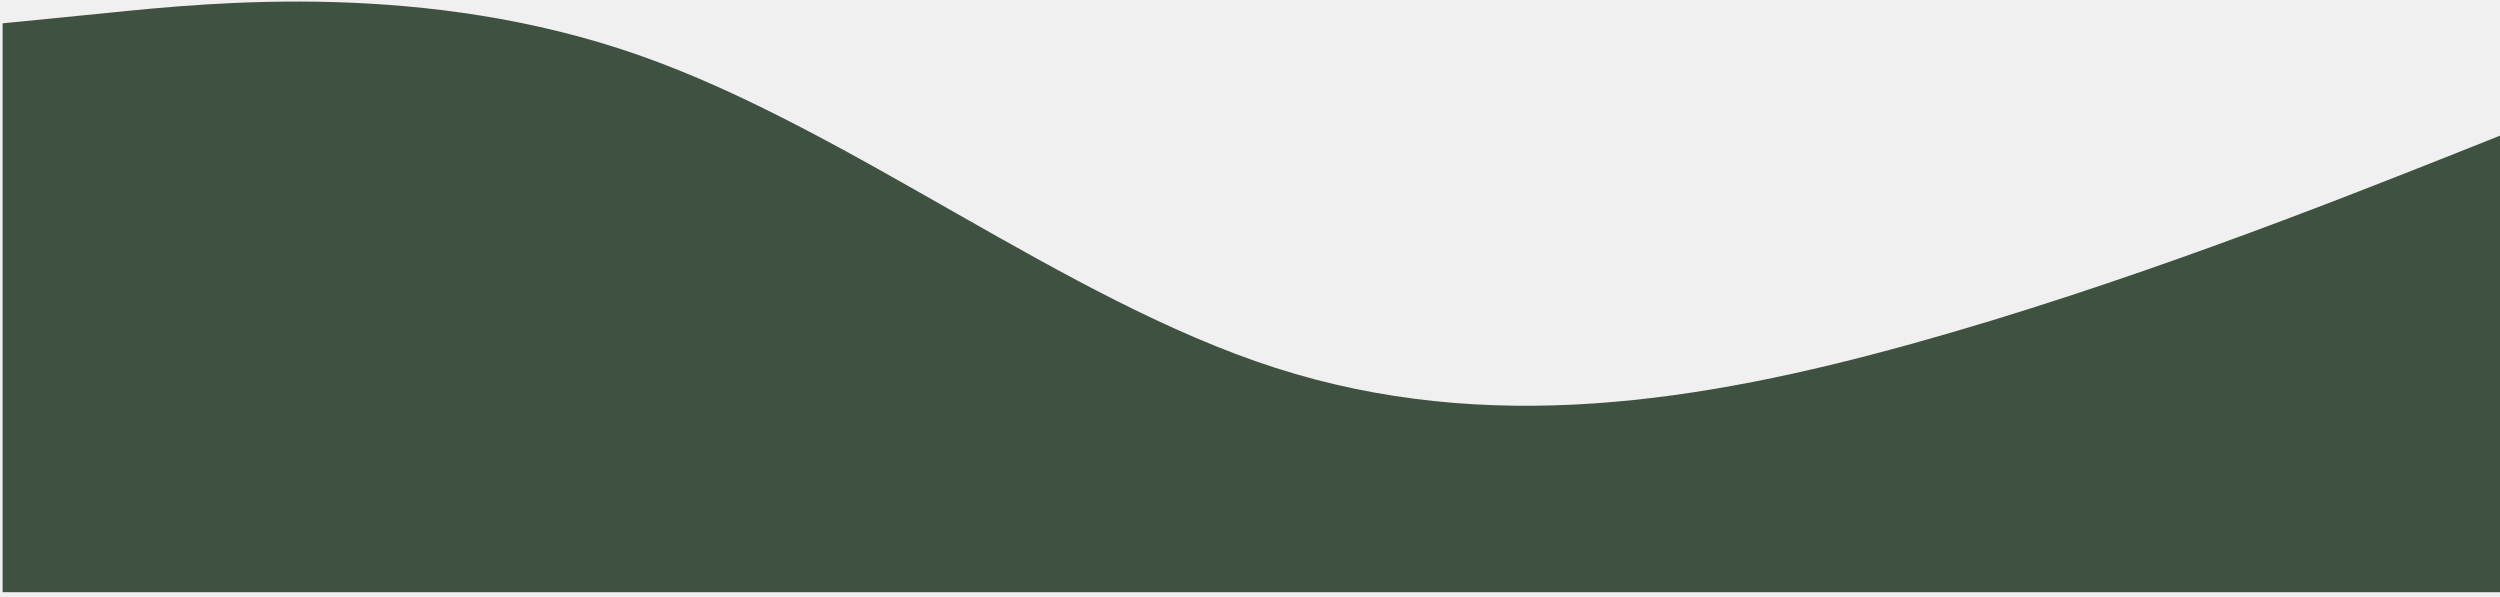
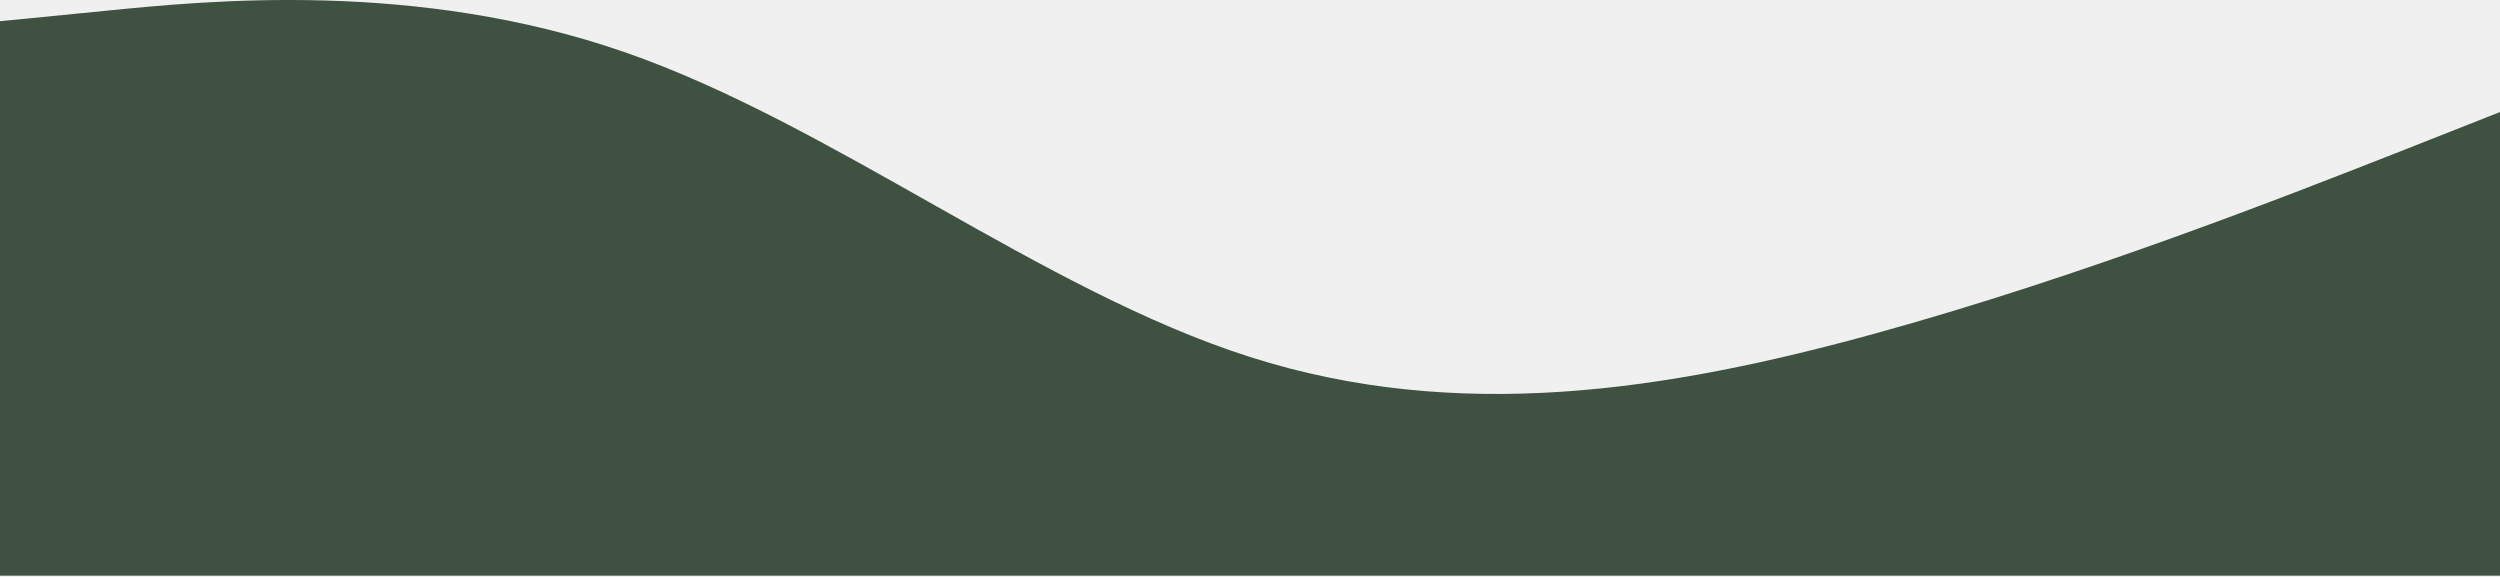
- <svg xmlns="http://www.w3.org/2000/svg" width="1920" height="458" viewBox="0 0 1920 458" fill="none">
-   <mask id="mask0_505_962" style="mask-type:luminance" maskUnits="userSpaceOnUse" x="0" y="0" width="1922" height="458">
-     <path d="M0.579 0.75H1921.4V457.227H0.579V0.75Z" fill="white" />
-   </mask>
-   <g mask="url(#mask0_505_962)">
-     <path d="M2 17.913L83.445 9.827C164.913 1.536 327.825 -14.657 490.738 42.397C653.675 99.47 816.587 230.158 979.5 282.503C1142.41 334.848 1305.33 309.238 1468.26 264.038C1631.17 218.858 1794.09 154.067 1875.56 121.866L1957 89.48V454.809H1875.56C1794.09 454.809 1631.17 454.809 1468.26 454.809C1305.33 454.809 1142.41 454.809 979.5 454.809C816.587 454.809 653.675 454.809 490.738 454.809C327.825 454.809 164.913 454.809 83.445 454.809H2V17.913Z" fill="#3F5141" />
-   </g>
+ <svg xmlns="http://www.w3.org/2000/svg" width="1970" height="454" viewBox="0 0 1970 454" fill="none">
+   <path d="M0 16.713L82.07 8.627C164.163 0.336 328.325 -15.857 492.488 41.196C656.675 98.27 820.837 228.958 985 281.303C1149.16 333.647 1313.33 308.038 1477.51 262.838C1641.67 217.658 1805.84 152.867 1887.93 120.665L1970 88.28V453.608H1887.93C1805.84 453.608 1641.67 453.608 1477.51 453.608C1313.33 453.608 1149.16 453.608 985 453.608C820.837 453.608 656.675 453.608 492.488 453.608C328.325 453.608 164.163 453.608 82.07 453.608H0V16.713Z" fill="#3F5141" />
</svg>
